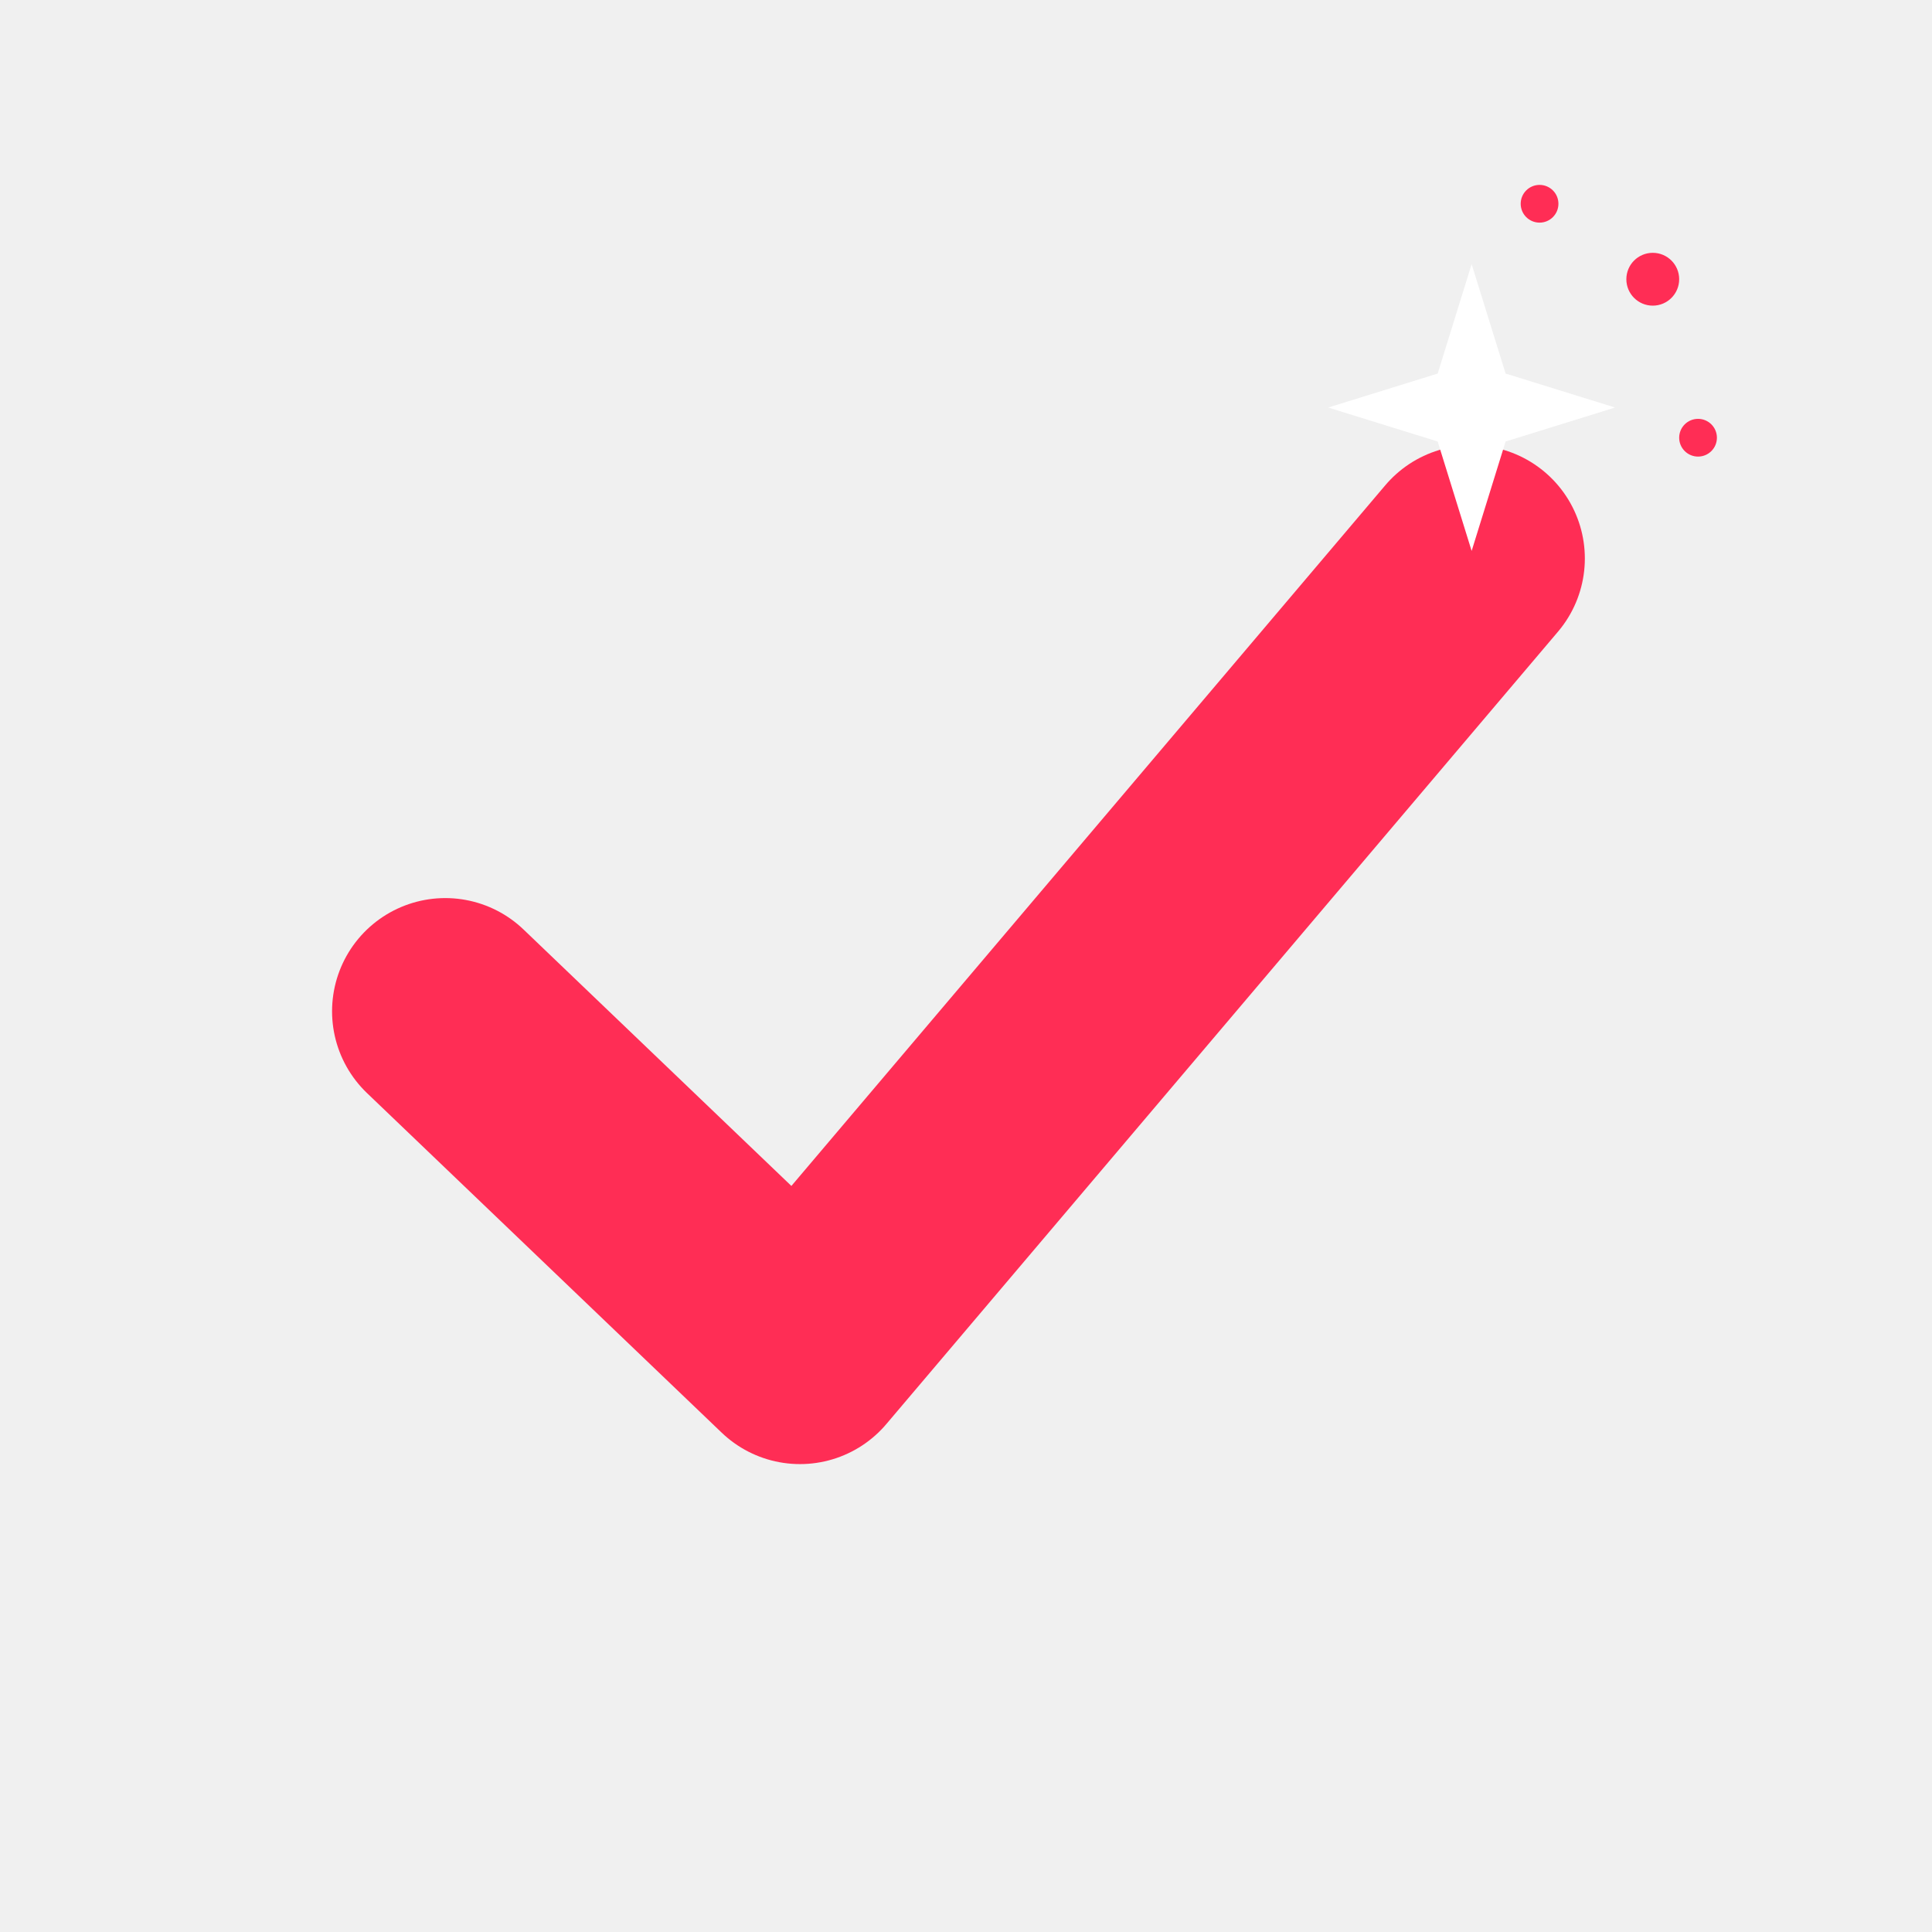
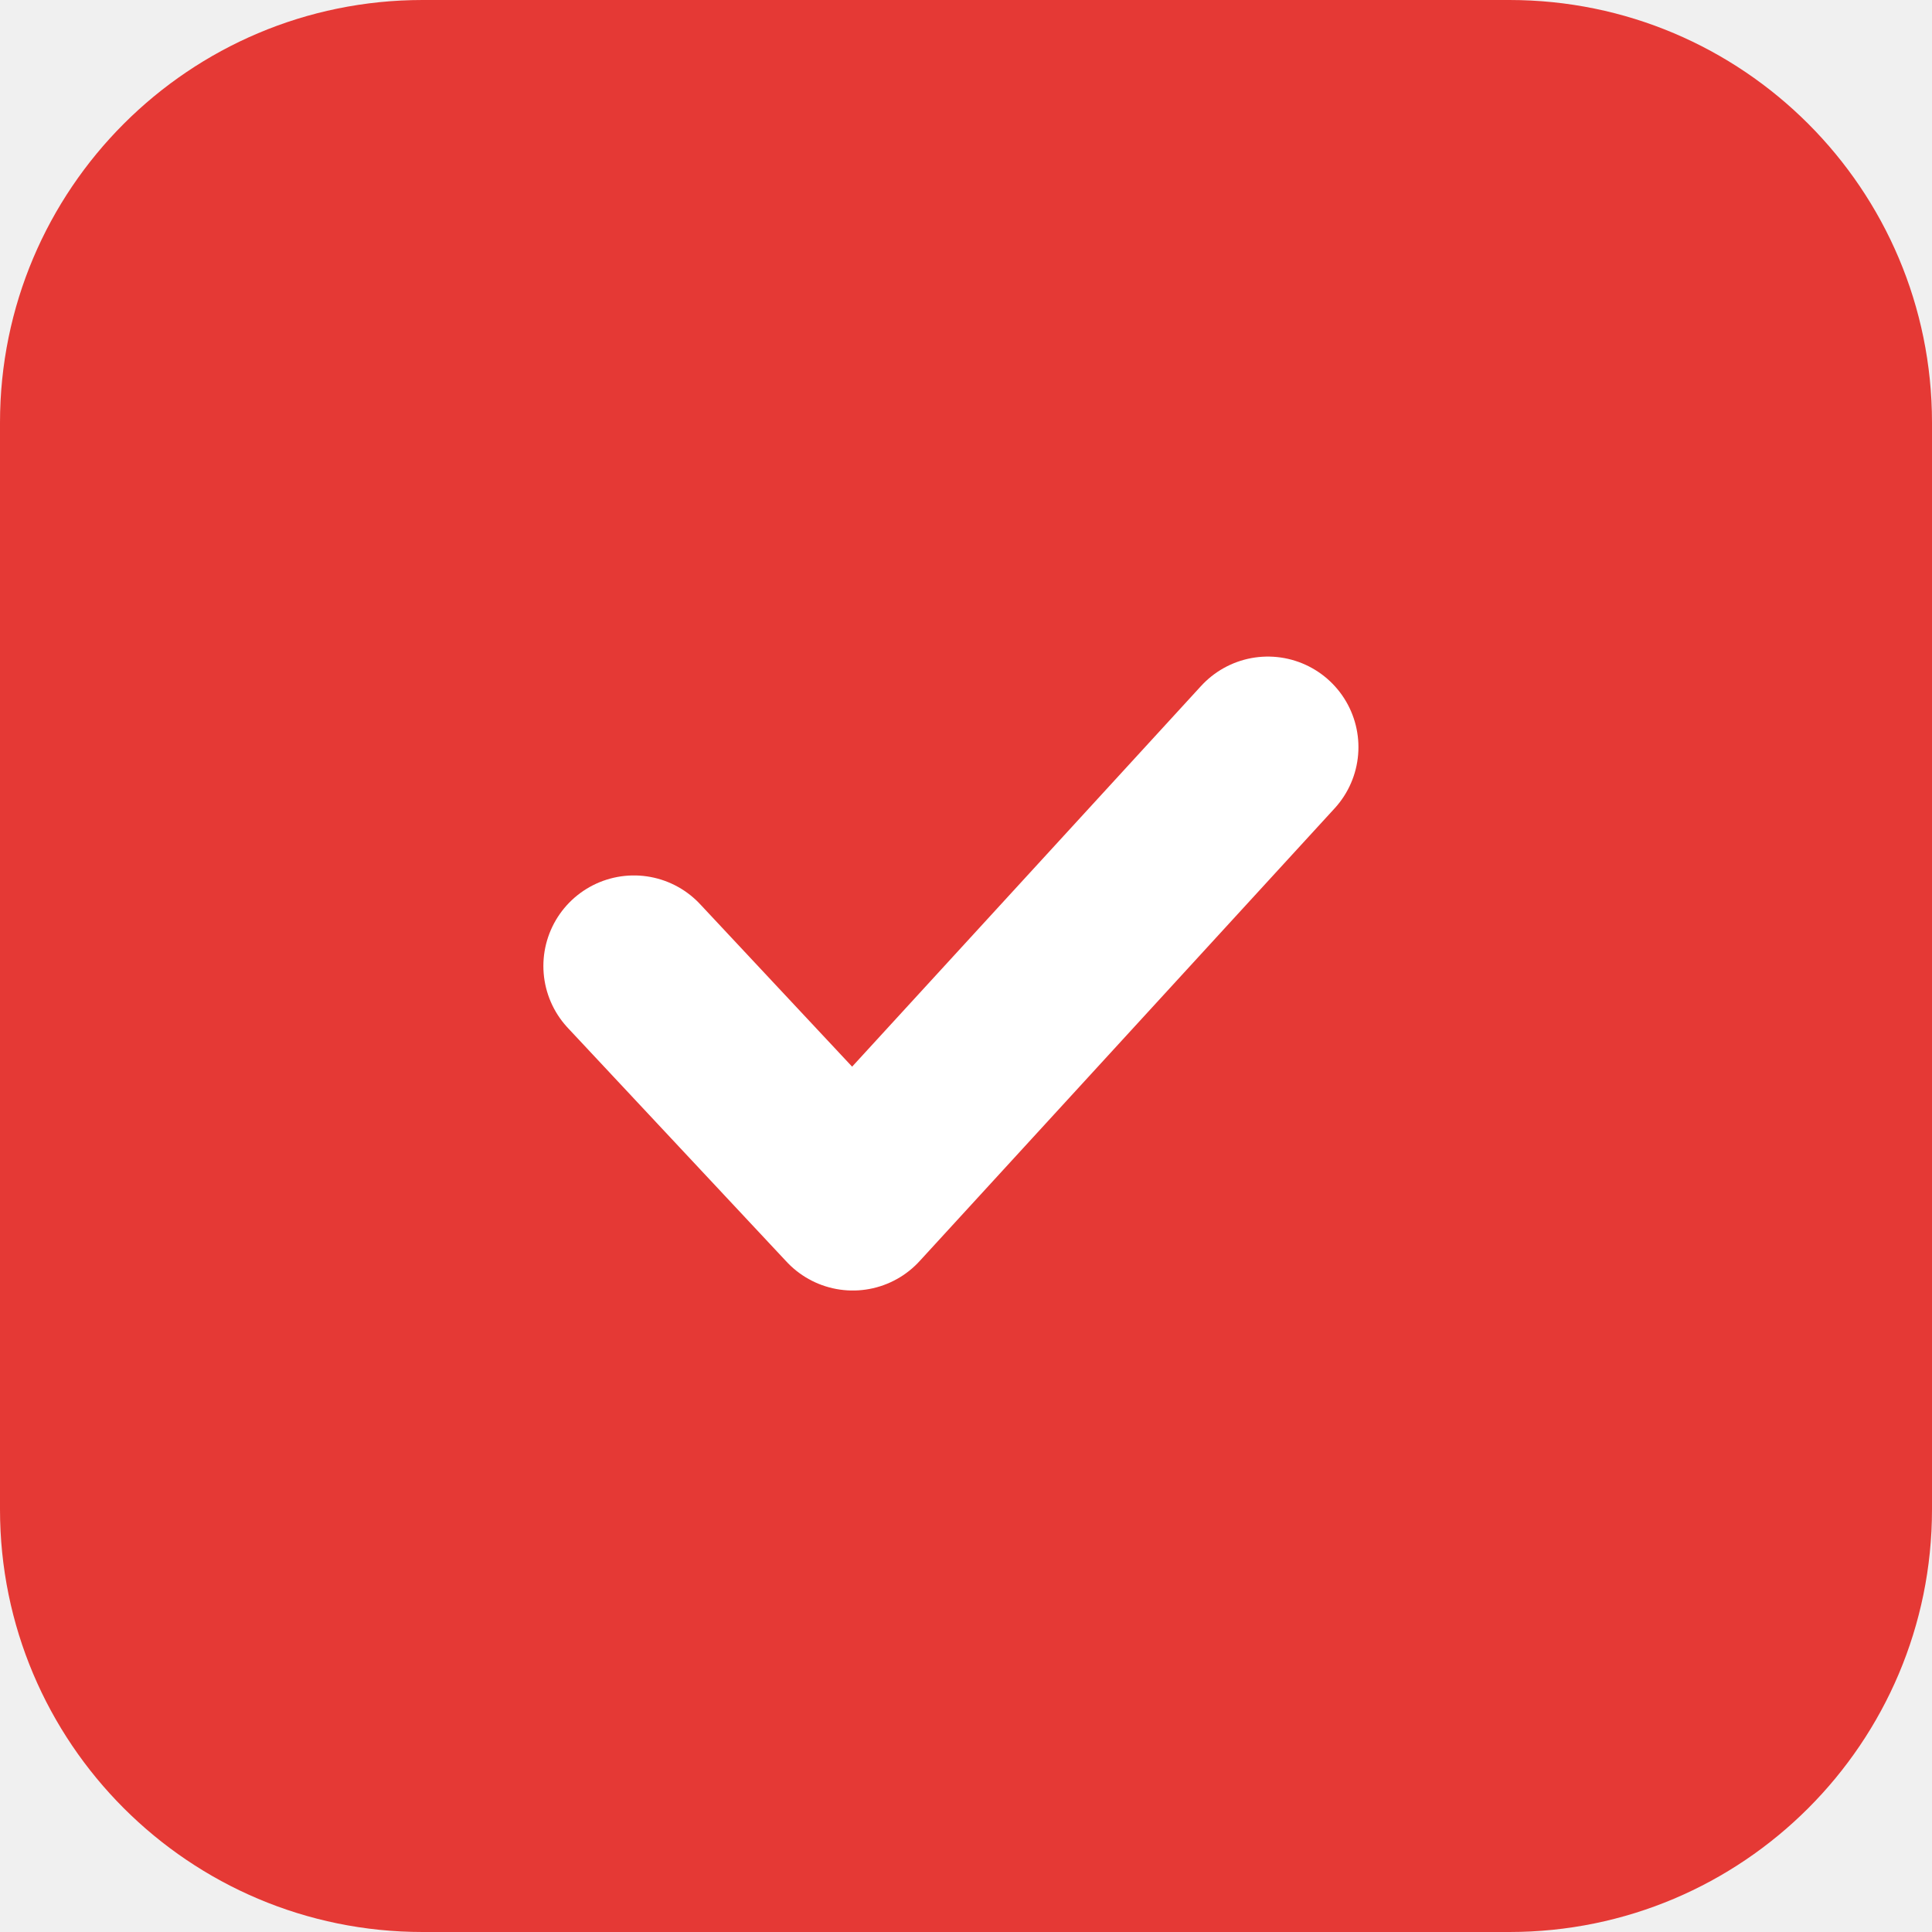
- <svg xmlns="http://www.w3.org/2000/svg" viewBox="0 0 512 512">
-   <path d="M 118 268 L 212 358 L 390 148" stroke="#ff2d55" stroke-width="60" stroke-linecap="round" stroke-linejoin="round" fill="none" />
-   <path d="M 390,70 L 399,99 L 428,108 L 399,117 L 390,146 L 381,117 L 352,108 L 381,99 Z" fill="#ffffff" />
-   <circle cx="438" cy="74" r="7" fill="#ff2d55" />
-   <circle cx="408" cy="54" r="5" fill="#ff2d55" />
-   <circle cx="450" cy="116" r="5" fill="#ff2d55" />
+ <svg xmlns="http://www.w3.org/2000/svg" width="512" height="512" viewBox="0 0 512 512" fill="none">
+   <rect width="512" height="512" rx="112" fill="#e53935" />
+   <path d="M 168 256 L 226 318 L 336 198" stroke="white" stroke-width="48" stroke-linecap="round" stroke-linejoin="round" />
</svg>
